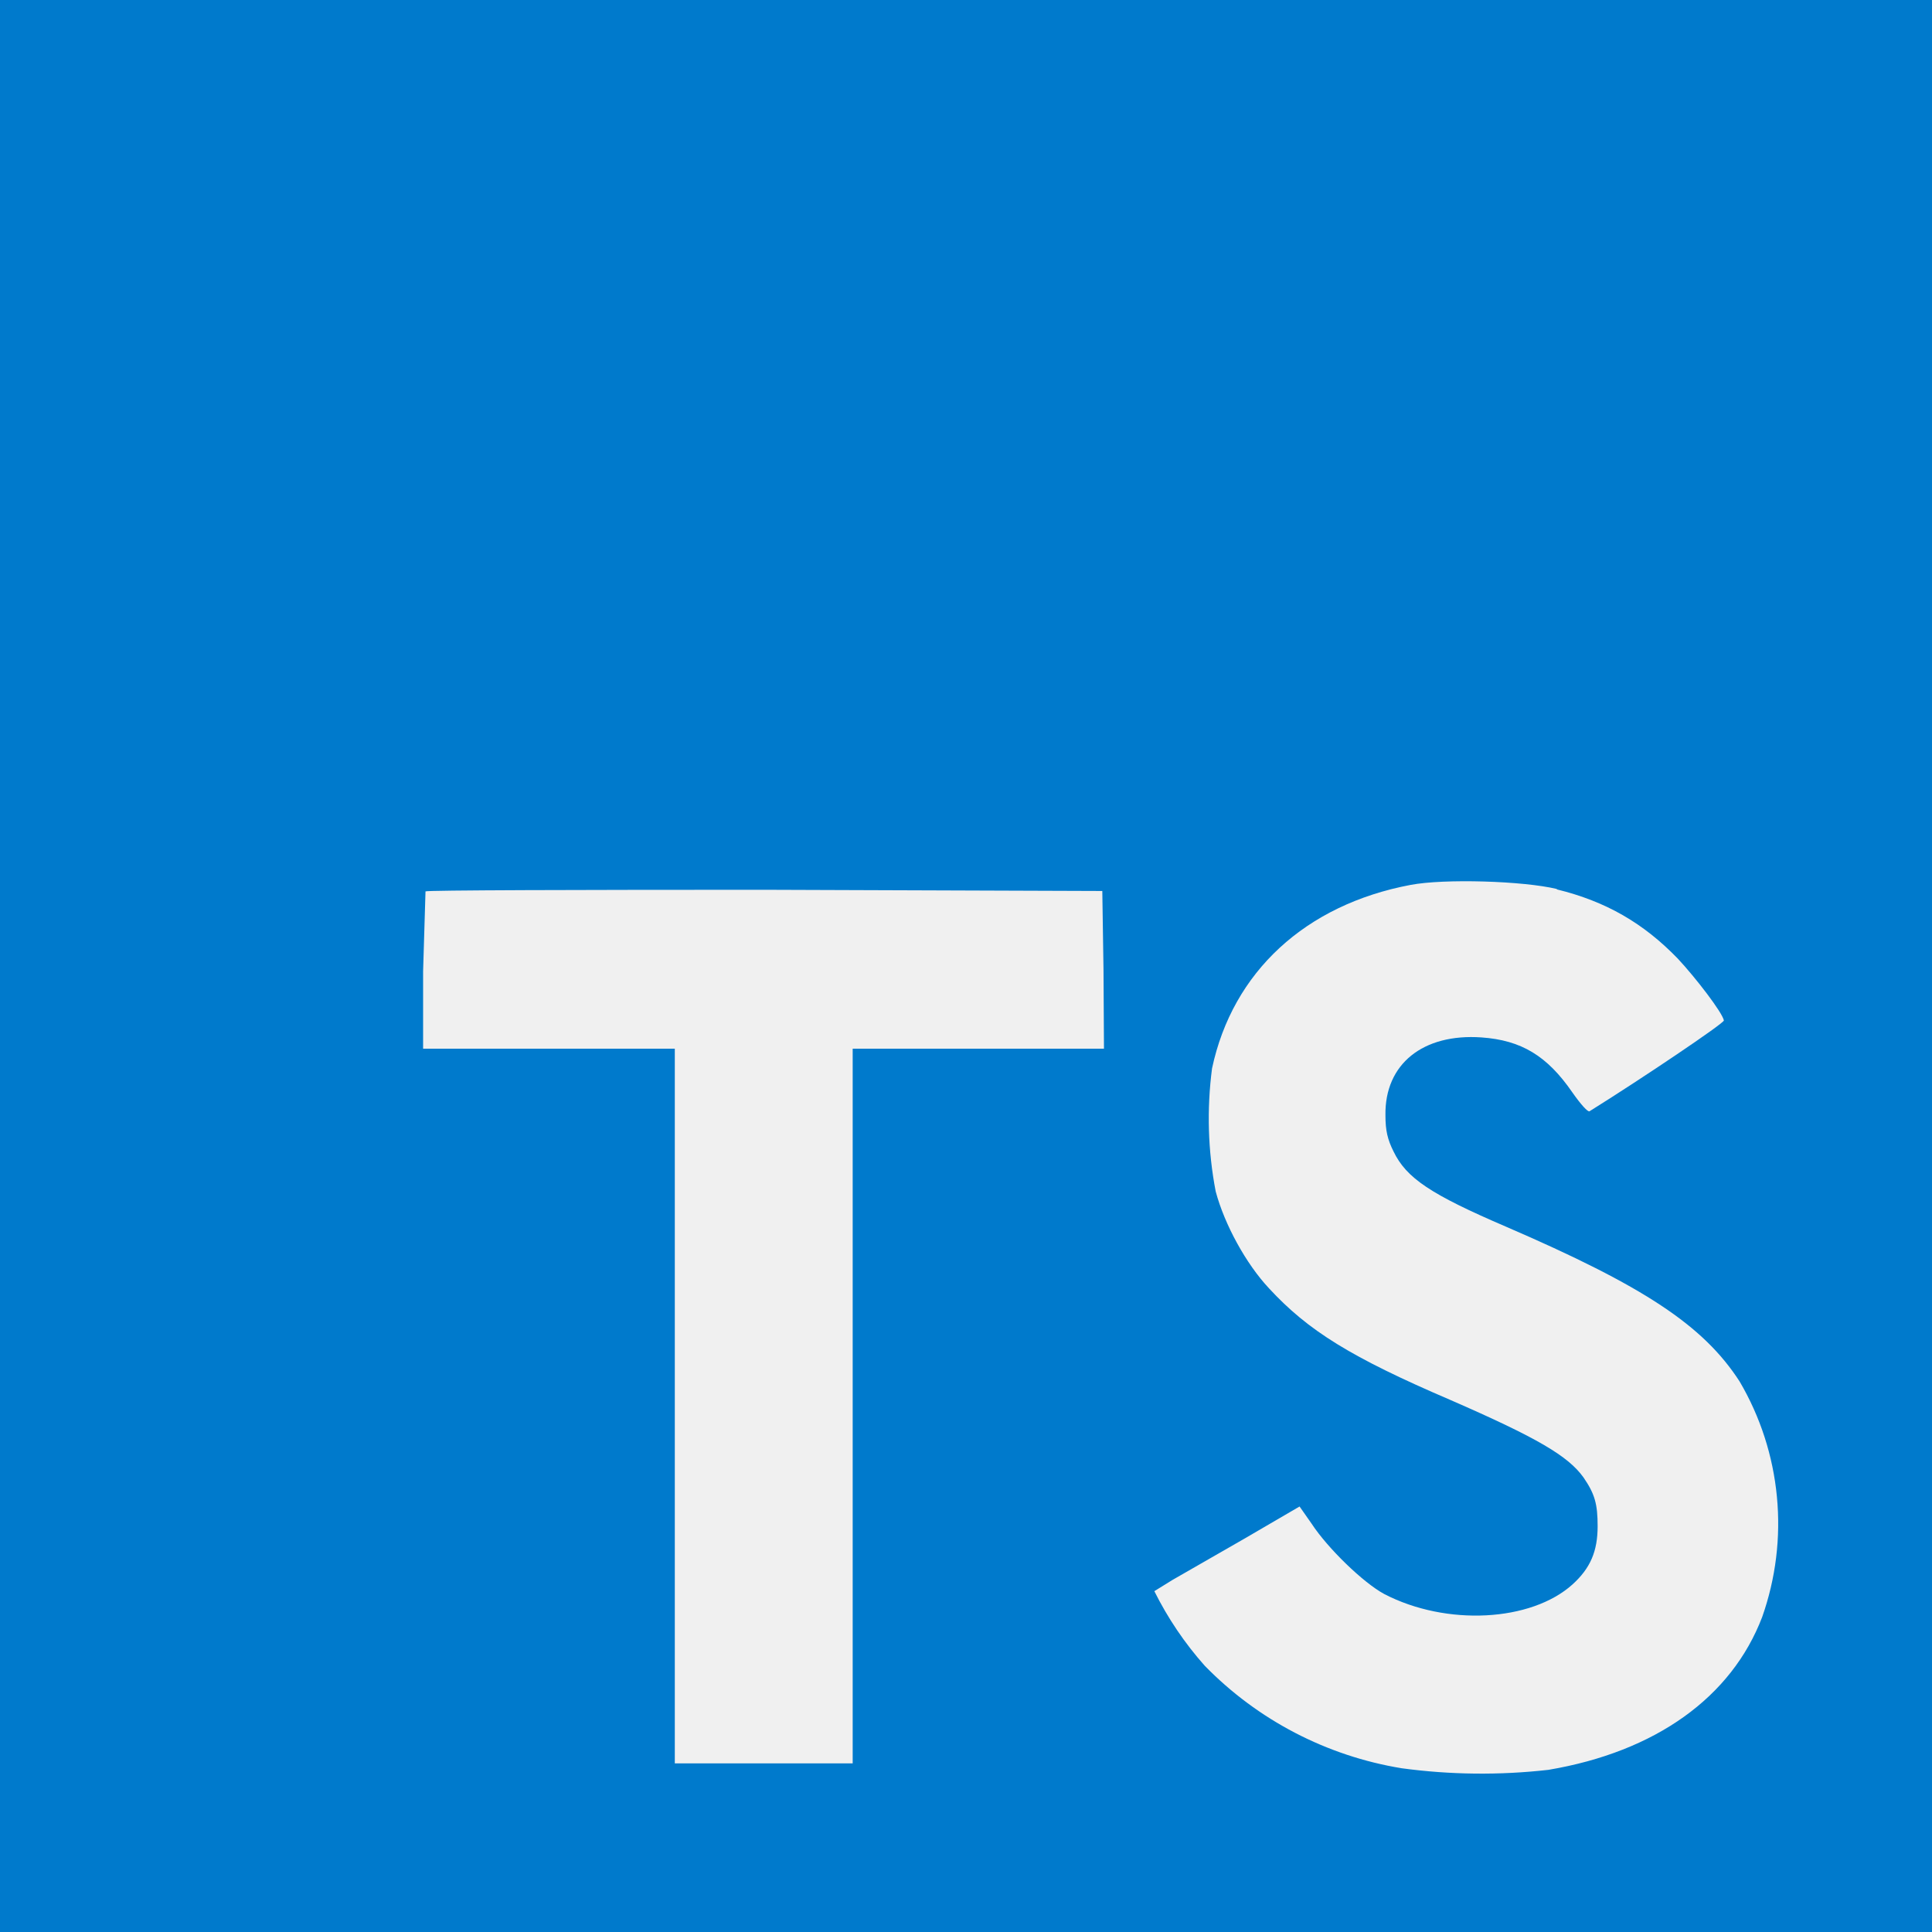
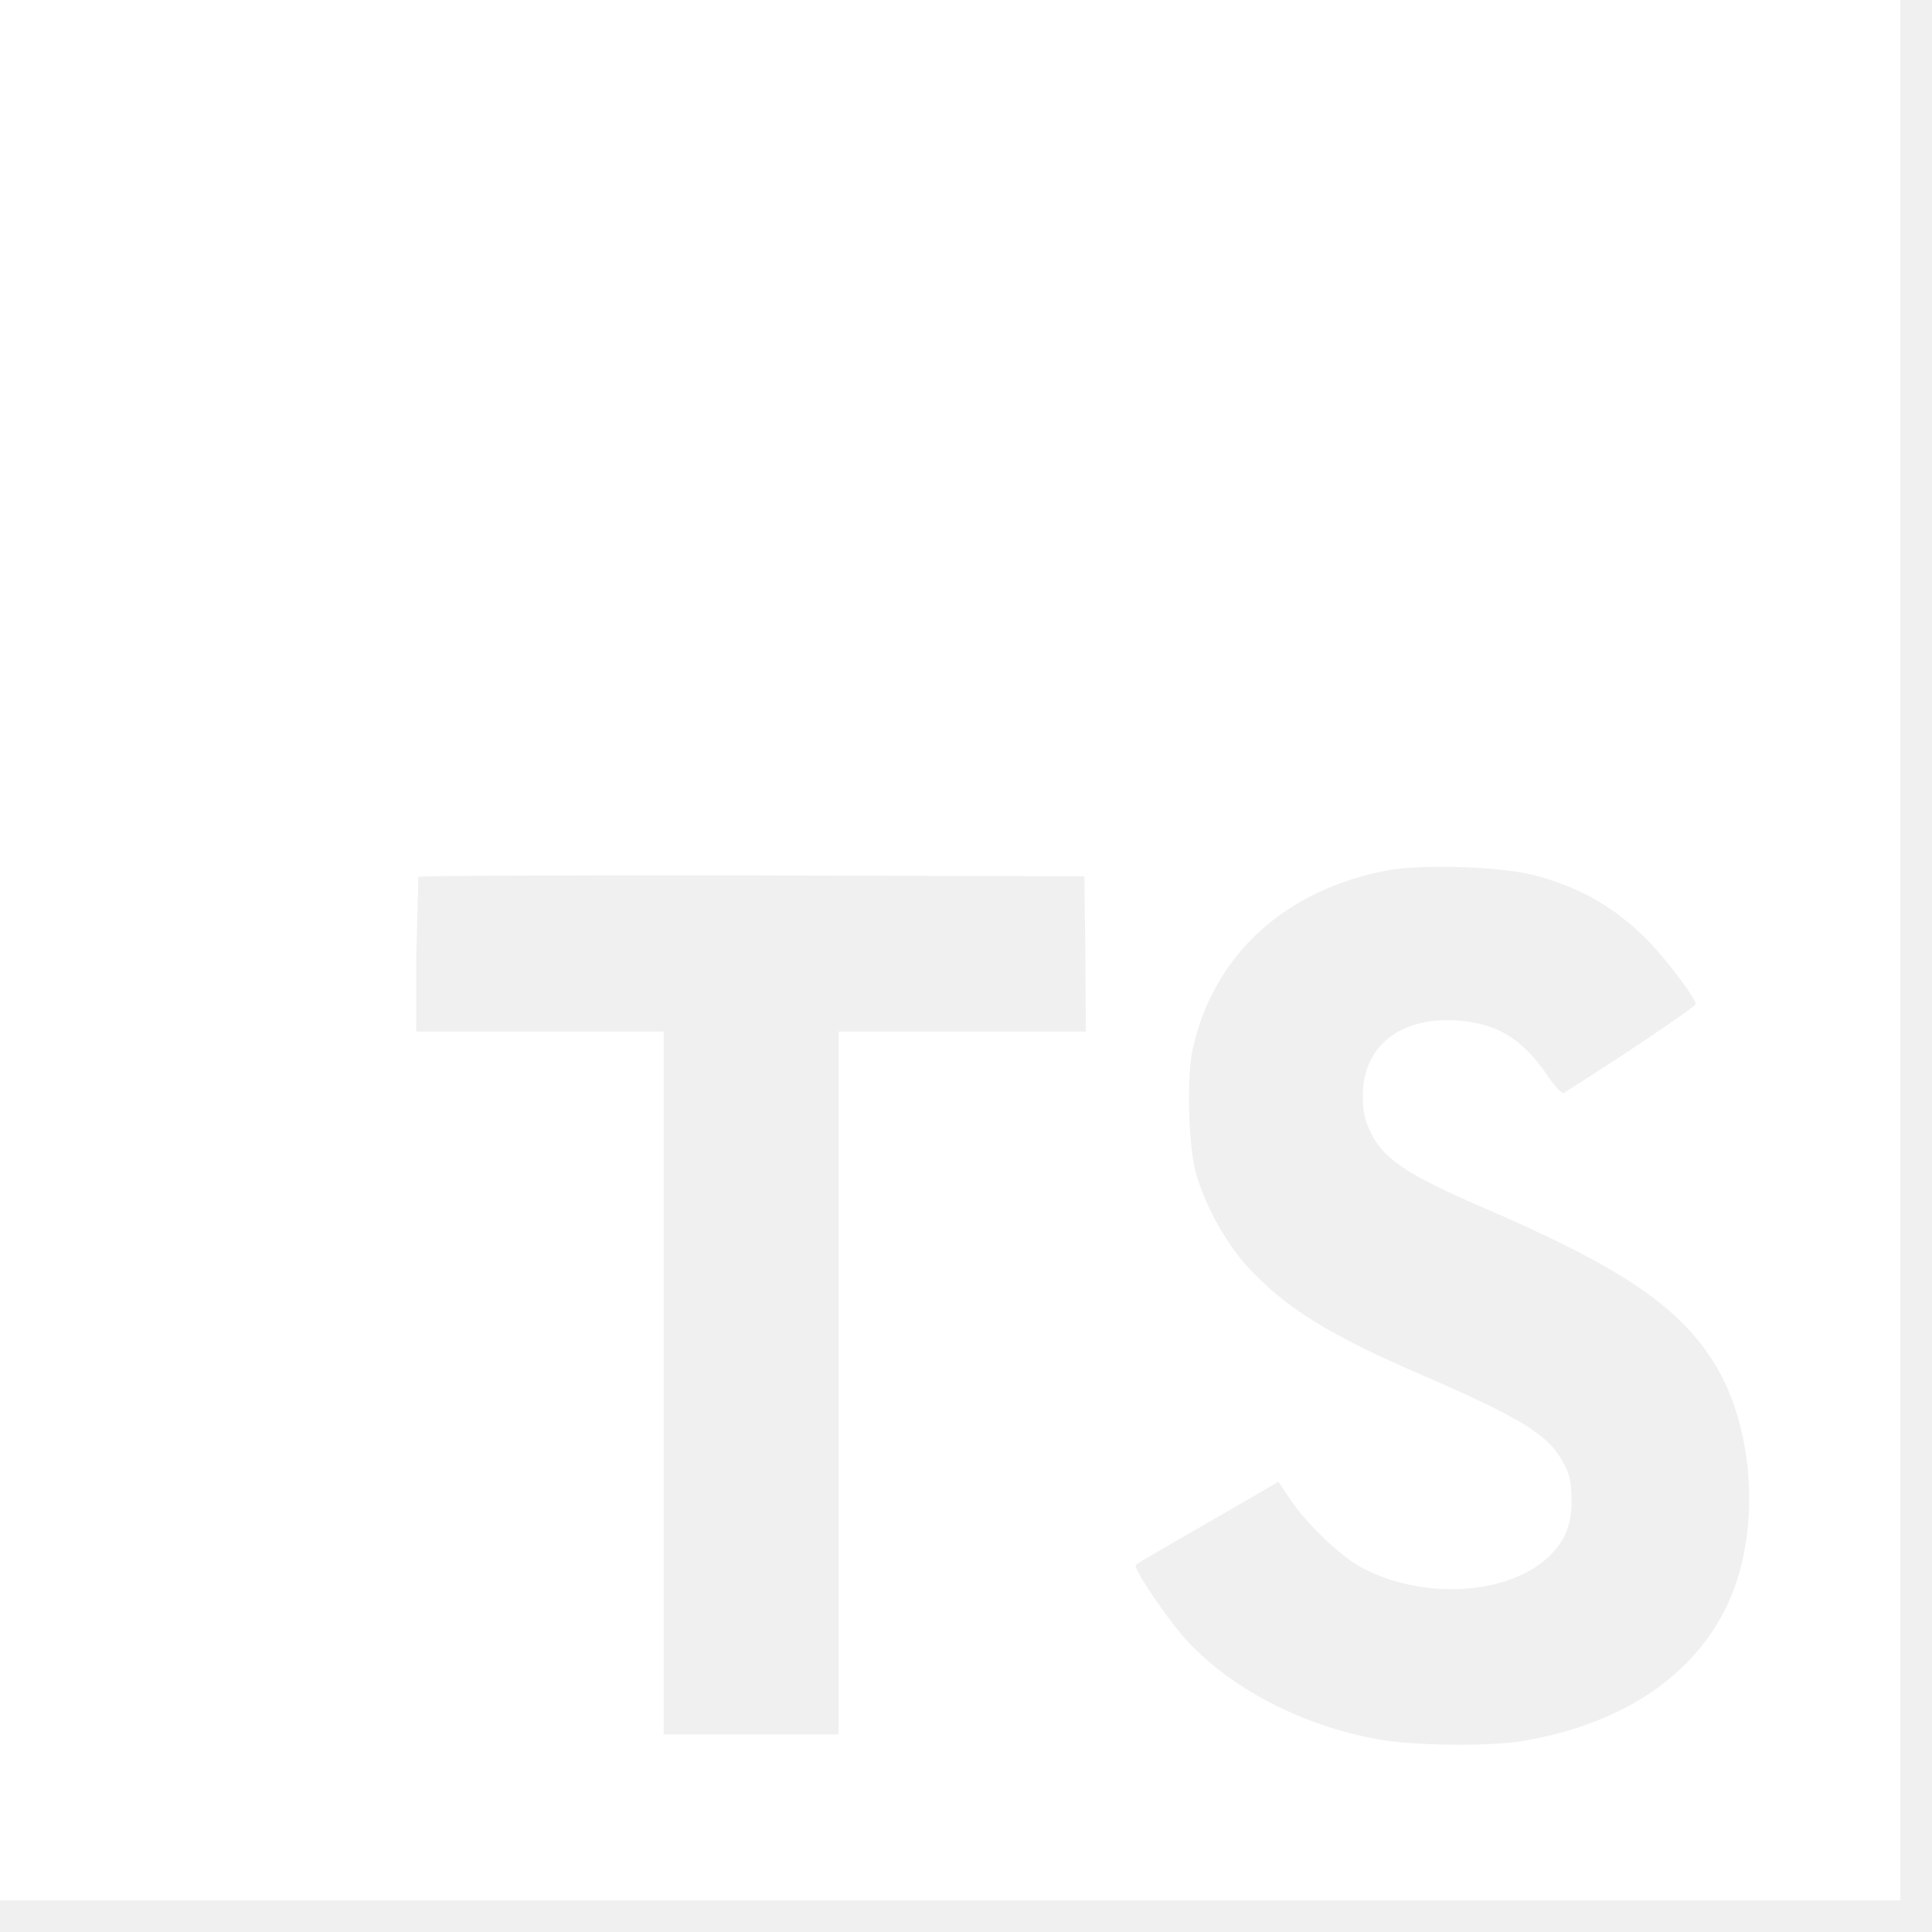
- <svg xmlns="http://www.w3.org/2000/svg" width="29" height="29" viewBox="0 0 29 29" fill="none">
-   <path d="M0 14.5V29H29V0H0V14.5ZM23.369 13.35C24.108 13.531 24.671 13.858 25.186 14.391C25.452 14.676 25.852 15.196 25.876 15.317C25.888 15.354 24.629 16.201 23.86 16.68C23.836 16.698 23.727 16.577 23.6 16.395C23.224 15.85 22.837 15.614 22.237 15.572C21.36 15.511 20.784 15.971 20.796 16.74C20.796 16.97 20.827 17.103 20.918 17.285C21.111 17.684 21.474 17.927 22.601 18.411C24.677 19.307 25.567 19.894 26.112 20.736C26.423 21.265 26.614 21.856 26.672 22.466C26.731 23.077 26.655 23.693 26.451 24.272C25.991 25.476 24.853 26.294 23.242 26.566C22.51 26.649 21.769 26.641 21.039 26.542C19.915 26.358 18.879 25.819 18.084 25.004C17.783 24.666 17.529 24.289 17.327 23.884L17.6 23.715L18.677 23.097L19.507 22.613L19.689 22.873C19.931 23.242 20.463 23.757 20.778 23.927C21.711 24.411 22.982 24.344 23.606 23.781C23.872 23.539 23.981 23.285 23.981 22.909C23.981 22.576 23.939 22.425 23.769 22.177C23.539 21.856 23.079 21.584 21.771 21.014C20.276 20.373 19.634 19.973 19.047 19.337C18.702 18.968 18.381 18.381 18.248 17.884C18.131 17.276 18.113 16.652 18.193 16.038C18.502 14.585 19.598 13.58 21.172 13.283C21.68 13.186 22.867 13.223 23.369 13.344V13.35ZM16.564 14.56L16.571 15.741H12.799V26.469H10.129V15.741H6.351V14.579L6.387 13.38C6.399 13.362 8.694 13.356 11.479 13.356L16.546 13.374L16.564 14.555V14.56Z" fill="#007ACC" />
+ <svg xmlns="http://www.w3.org/2000/svg" width="48" height="48" viewBox="0 0 48 48" fill="none">
+   <g id="typescript" clip-path="url(#clip0_668_1014)">
+     <path id="Vector" d="M0 23.608V47.214H47.214V0H0V23.608ZM38.048 21.727C39.247 22.026 40.162 22.559 41.002 23.428C41.437 23.893 42.081 24.74 42.133 24.942C42.148 25.001 40.095 26.38 38.85 27.153C38.806 27.182 38.625 26.988 38.422 26.688C37.815 25.803 37.179 25.421 36.204 25.354C34.773 25.257 33.844 26.006 33.858 27.257C33.858 27.625 33.91 27.842 34.06 28.143C34.375 28.795 34.961 29.184 36.796 29.98C40.176 31.433 41.622 32.392 42.52 33.757C43.524 35.278 43.749 37.706 43.068 39.512C42.318 41.476 40.46 42.81 37.845 43.252C37.036 43.395 35.117 43.373 34.248 43.215C32.352 42.878 30.553 41.941 29.444 40.712C29.009 40.233 28.163 38.981 28.215 38.89C28.237 38.861 28.433 38.74 28.65 38.613L30.404 37.602L31.761 36.815L32.046 37.236C32.443 37.843 33.312 38.674 33.837 38.951C35.343 39.746 37.412 39.633 38.431 38.719C38.866 38.322 39.045 37.91 39.045 37.303C39.045 36.755 38.979 36.516 38.693 36.104C38.326 35.58 37.576 35.138 35.447 34.215C33.011 33.166 31.962 32.514 31.003 31.48C30.449 30.88 29.924 29.921 29.706 29.119C29.527 28.453 29.482 26.781 29.624 26.107C30.126 23.746 31.902 22.112 34.465 21.625C35.298 21.468 37.232 21.528 38.048 21.73L38.048 21.727ZM26.965 23.697L26.979 25.629H20.834V43.091H16.488V25.629H10.343V23.733L10.394 21.786C10.416 21.756 14.156 21.742 18.69 21.749L26.942 21.771L26.965 23.697Z" fill="white" />
+   </g>
+   <defs>
+     <clipPath id="clip0_668_1014">
+       <rect width="47.214" height="47.214" fill="white" />
+     </clipPath>
+   </defs>
</svg>
